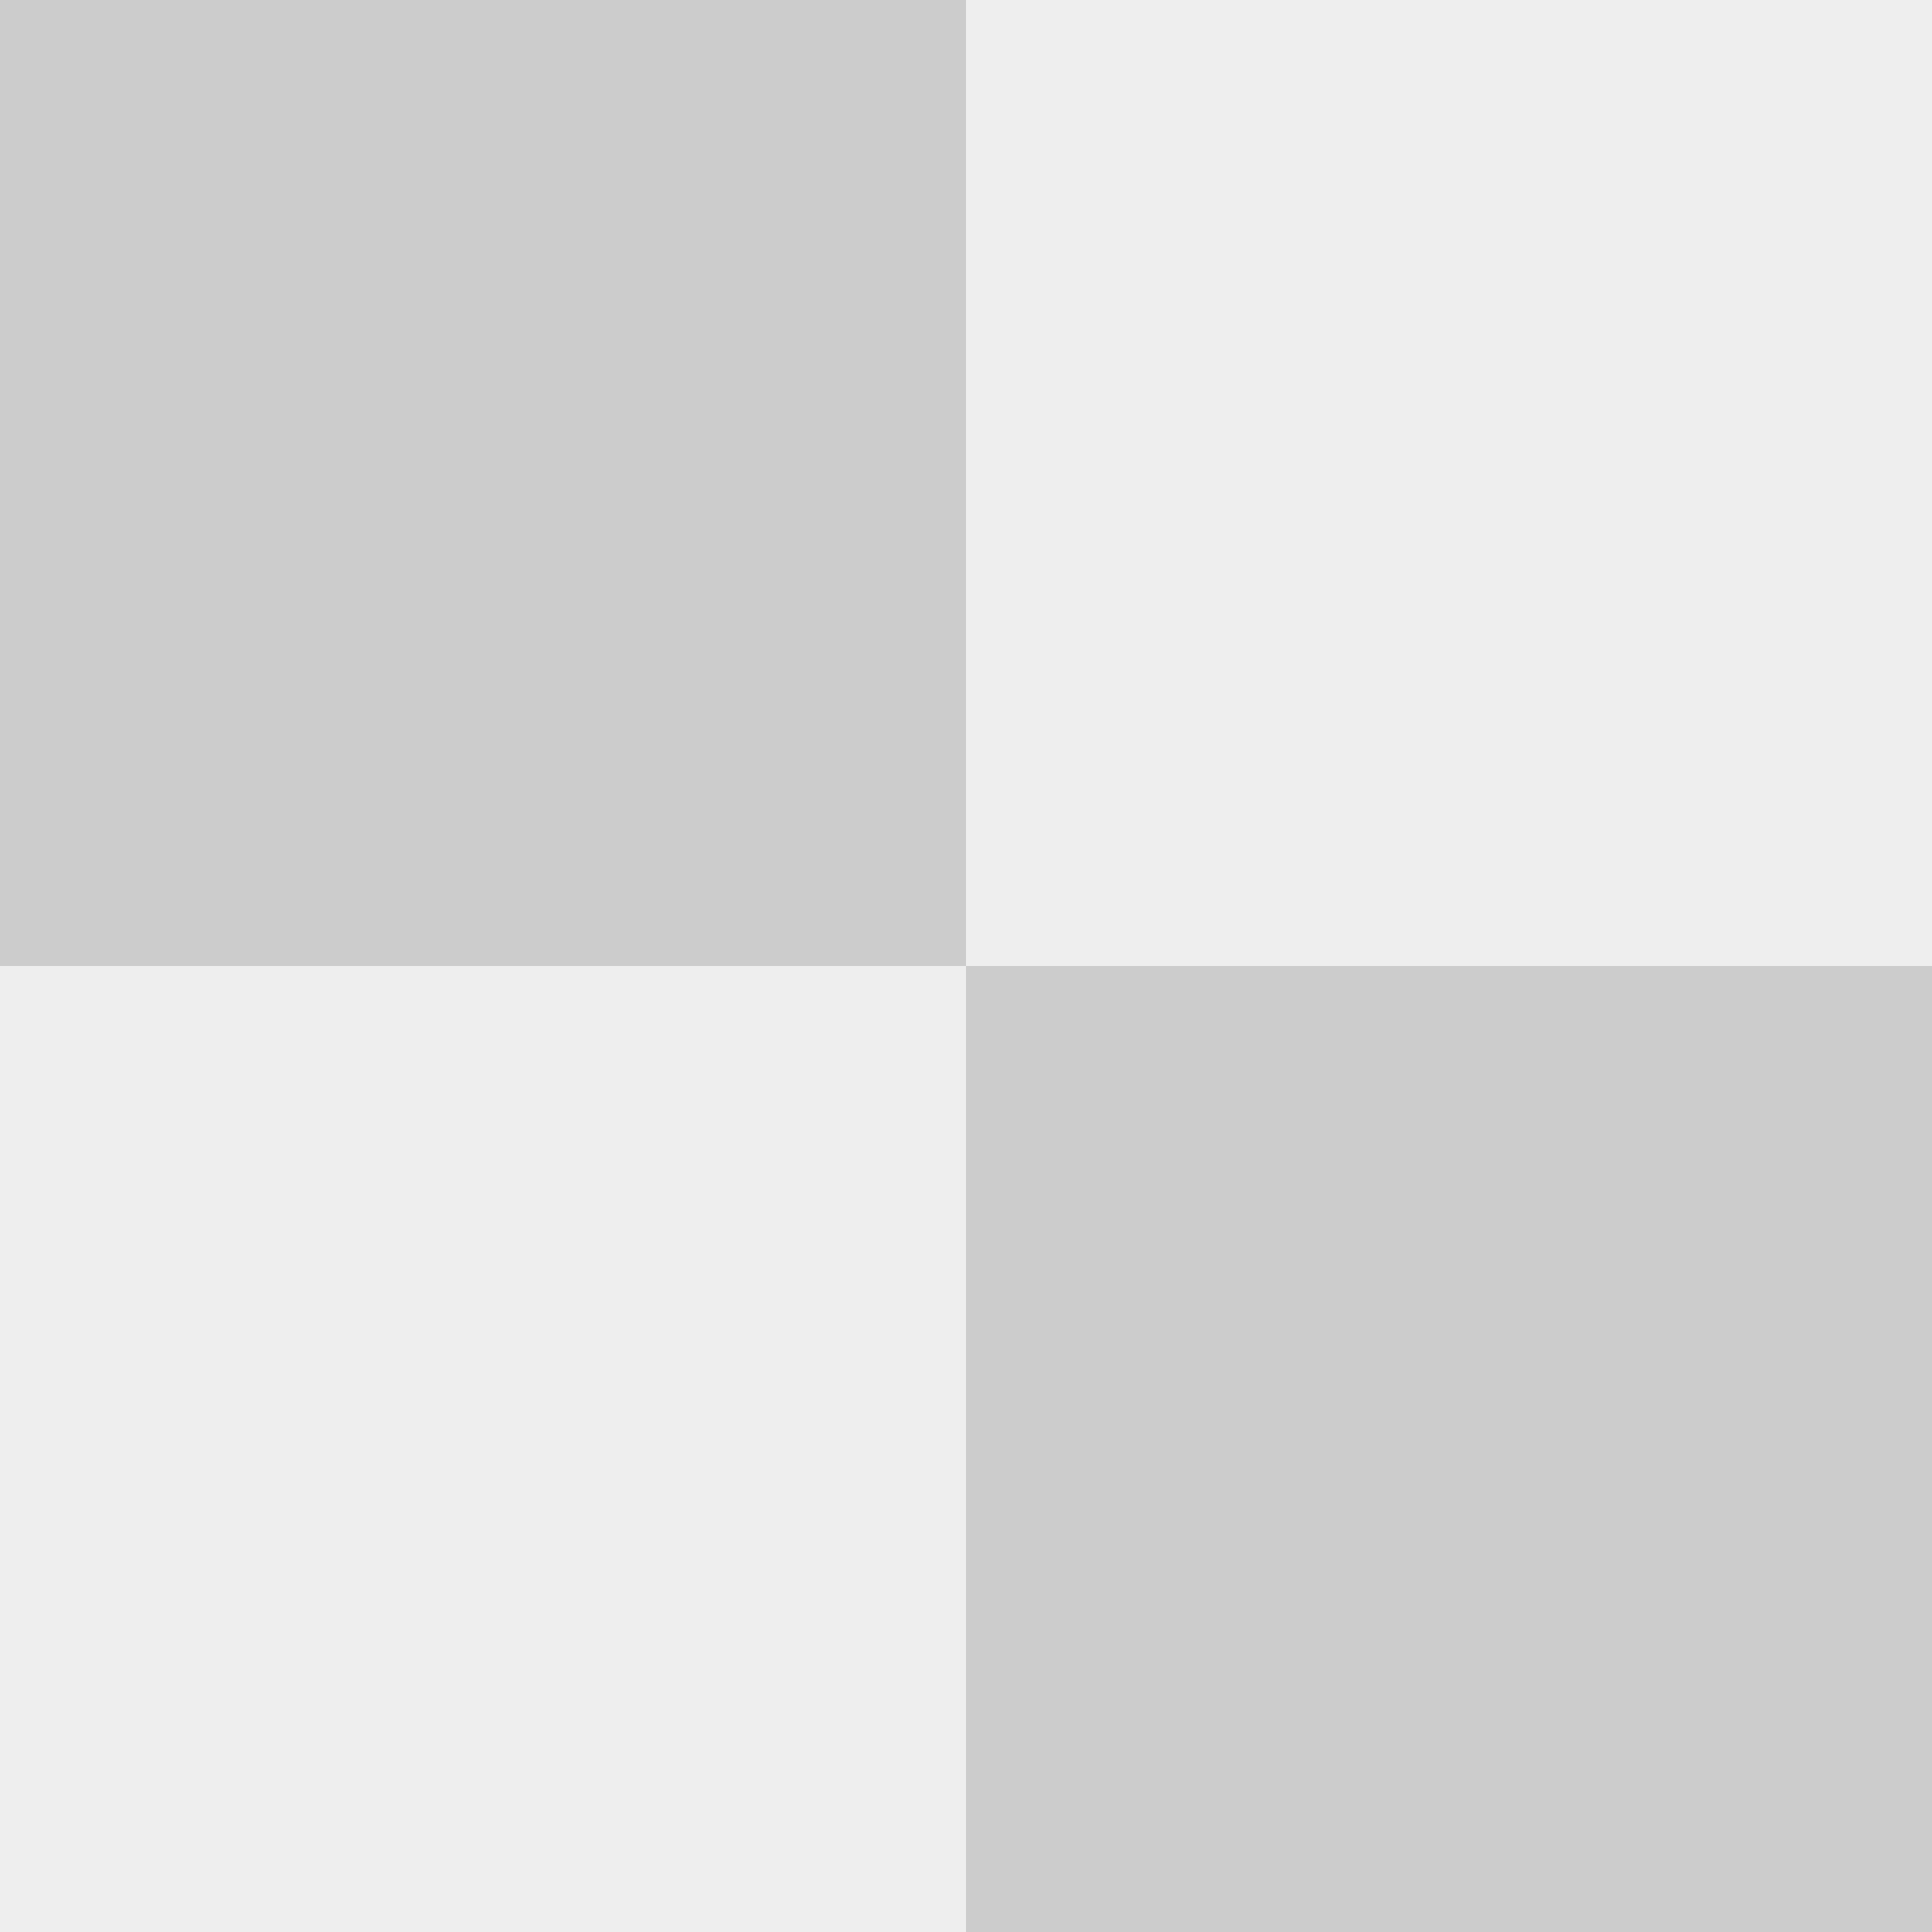
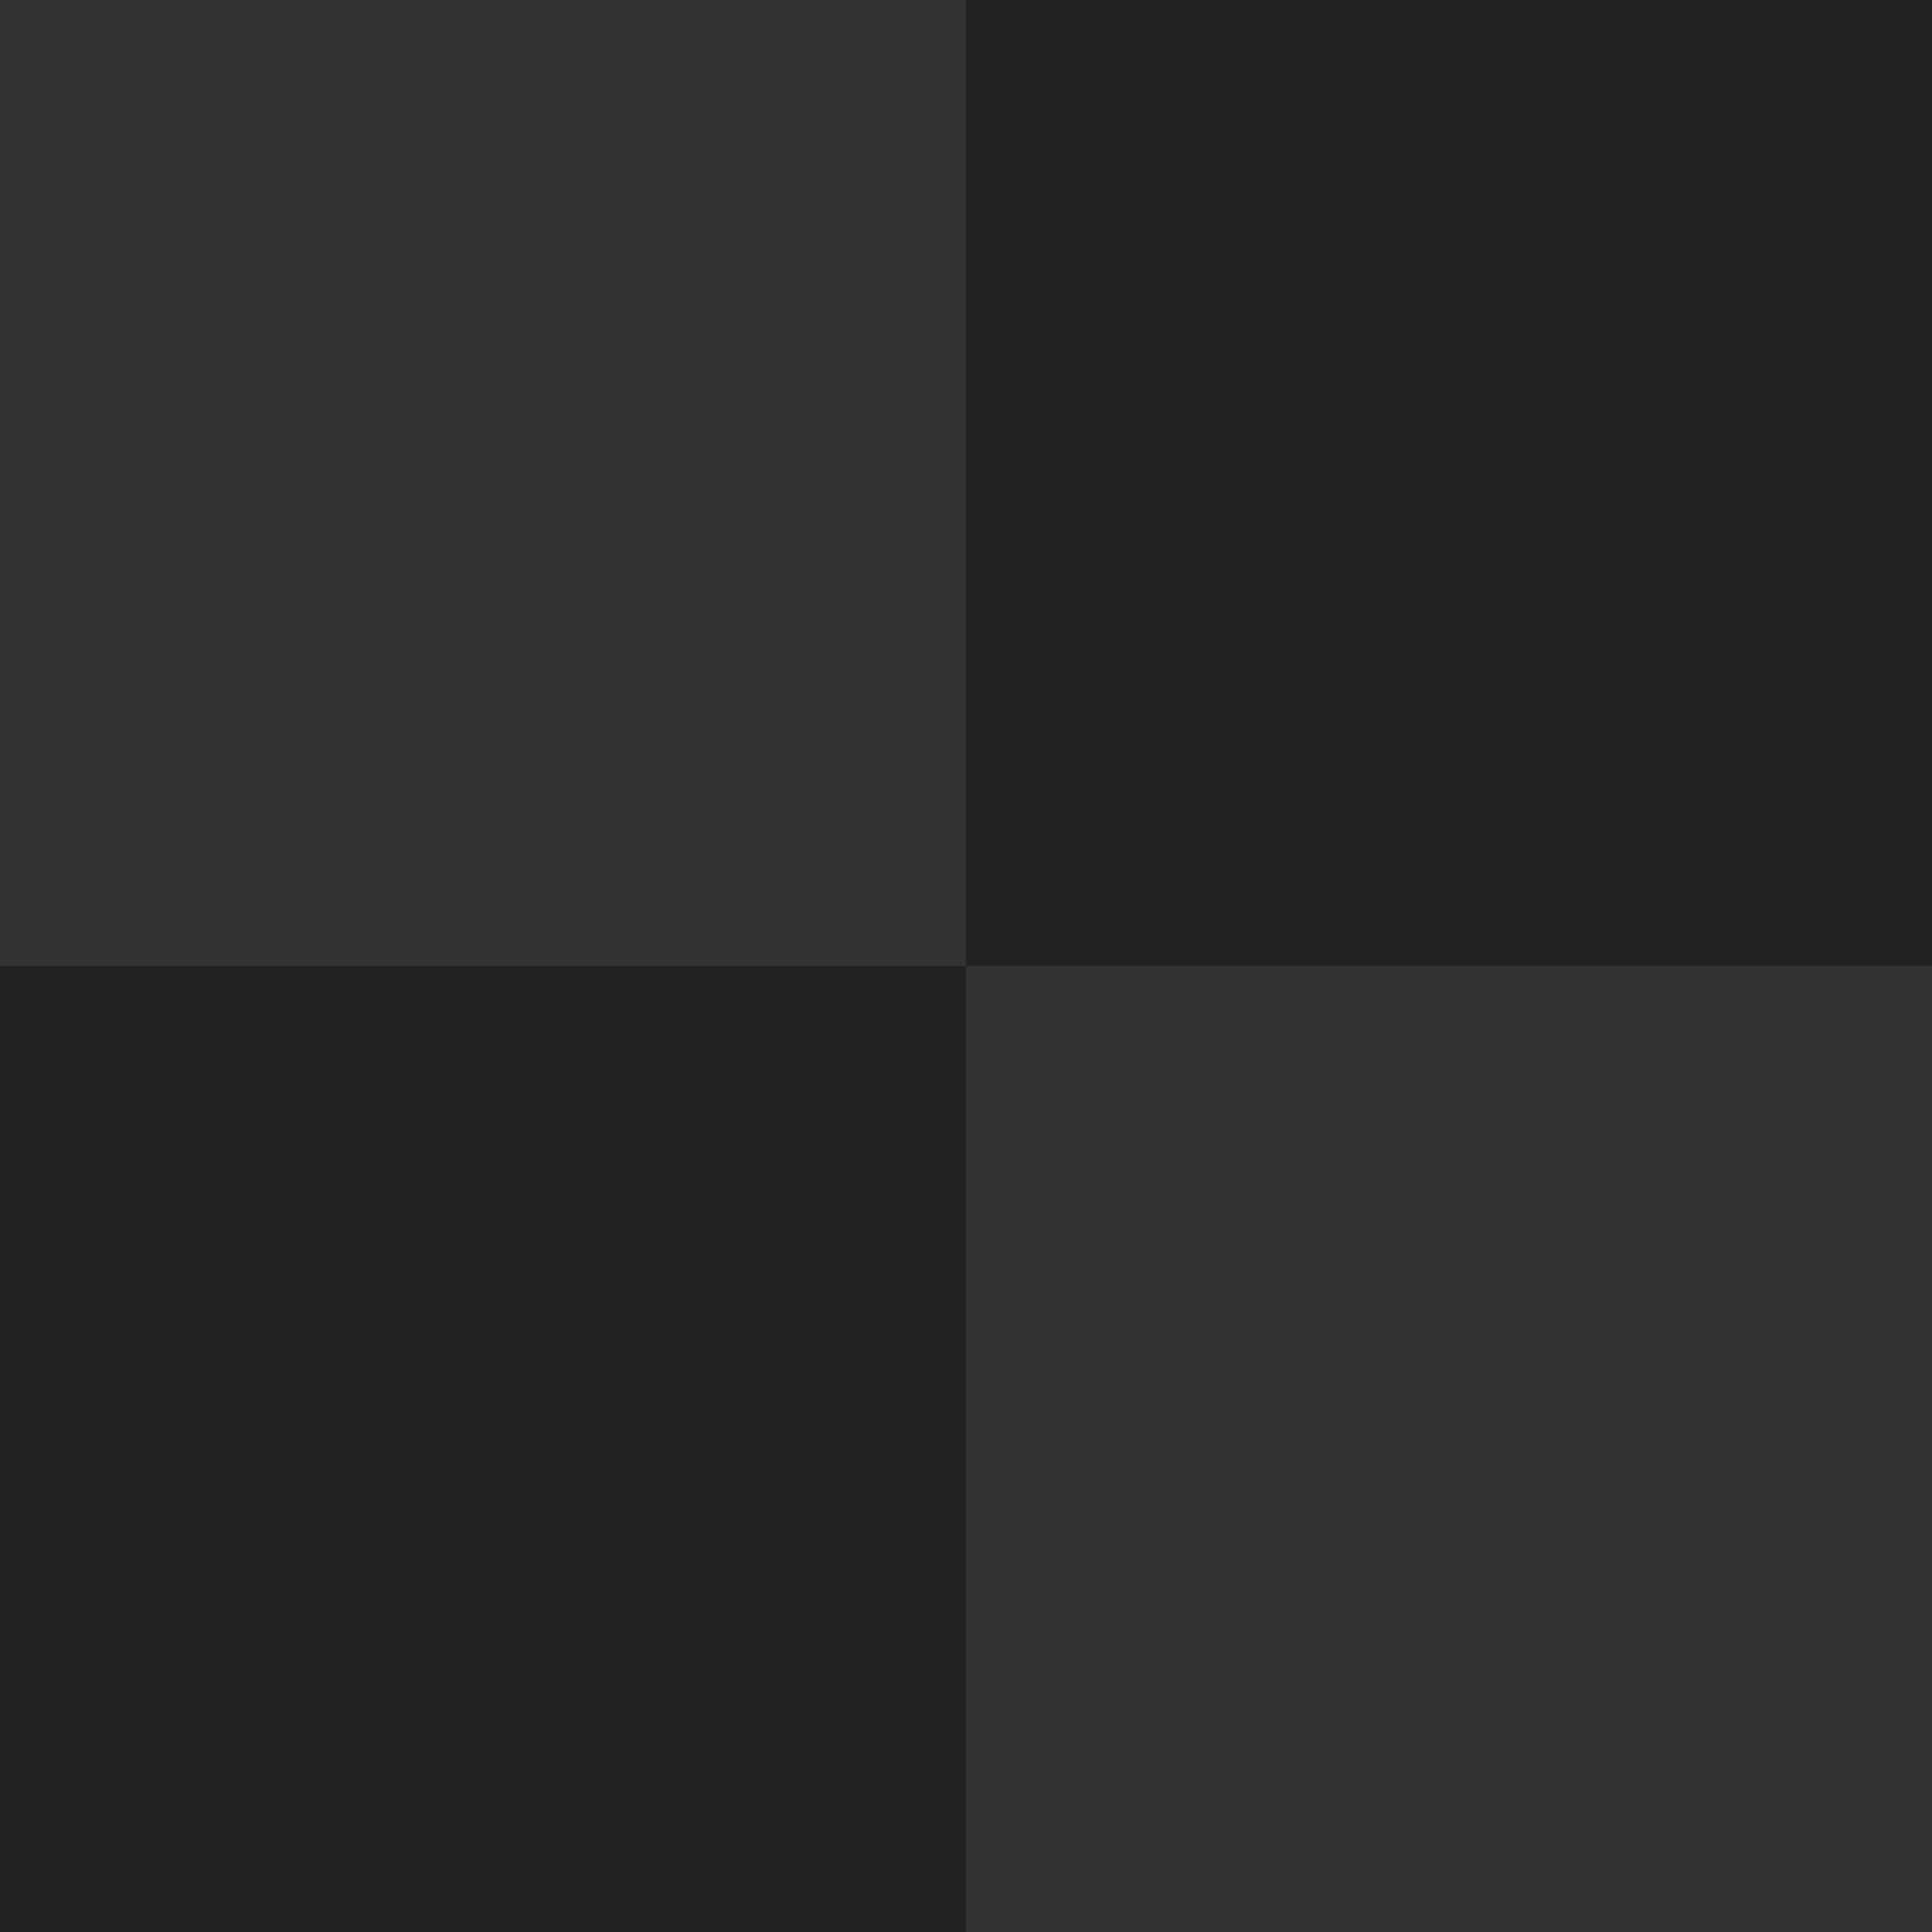
<svg xmlns="http://www.w3.org/2000/svg" width="200" height="200">
-   <rect x="0" y="0" width="100" height="100" fill="#CCCCCC" />
-   <rect x="0" y="100" width="100" height="100" fill="#EEEEEE" />
-   <rect x="100" y="100" width="100" height="100" fill="#CCCCCC" />
-   <rect x="100" y="0" width="100" height="100" fill="#EEEEEE" />
+   <rect x="0" y="0" width="100" height="100" fill="#333333" />
+   <rect x="0" y="100" width="100" height="100" fill="#222222" />
+   <rect x="100" y="100" width="100" height="100" fill="#333333" />
+   <rect x="100" y="0" width="100" height="100" fill="#222222" />
</svg>
